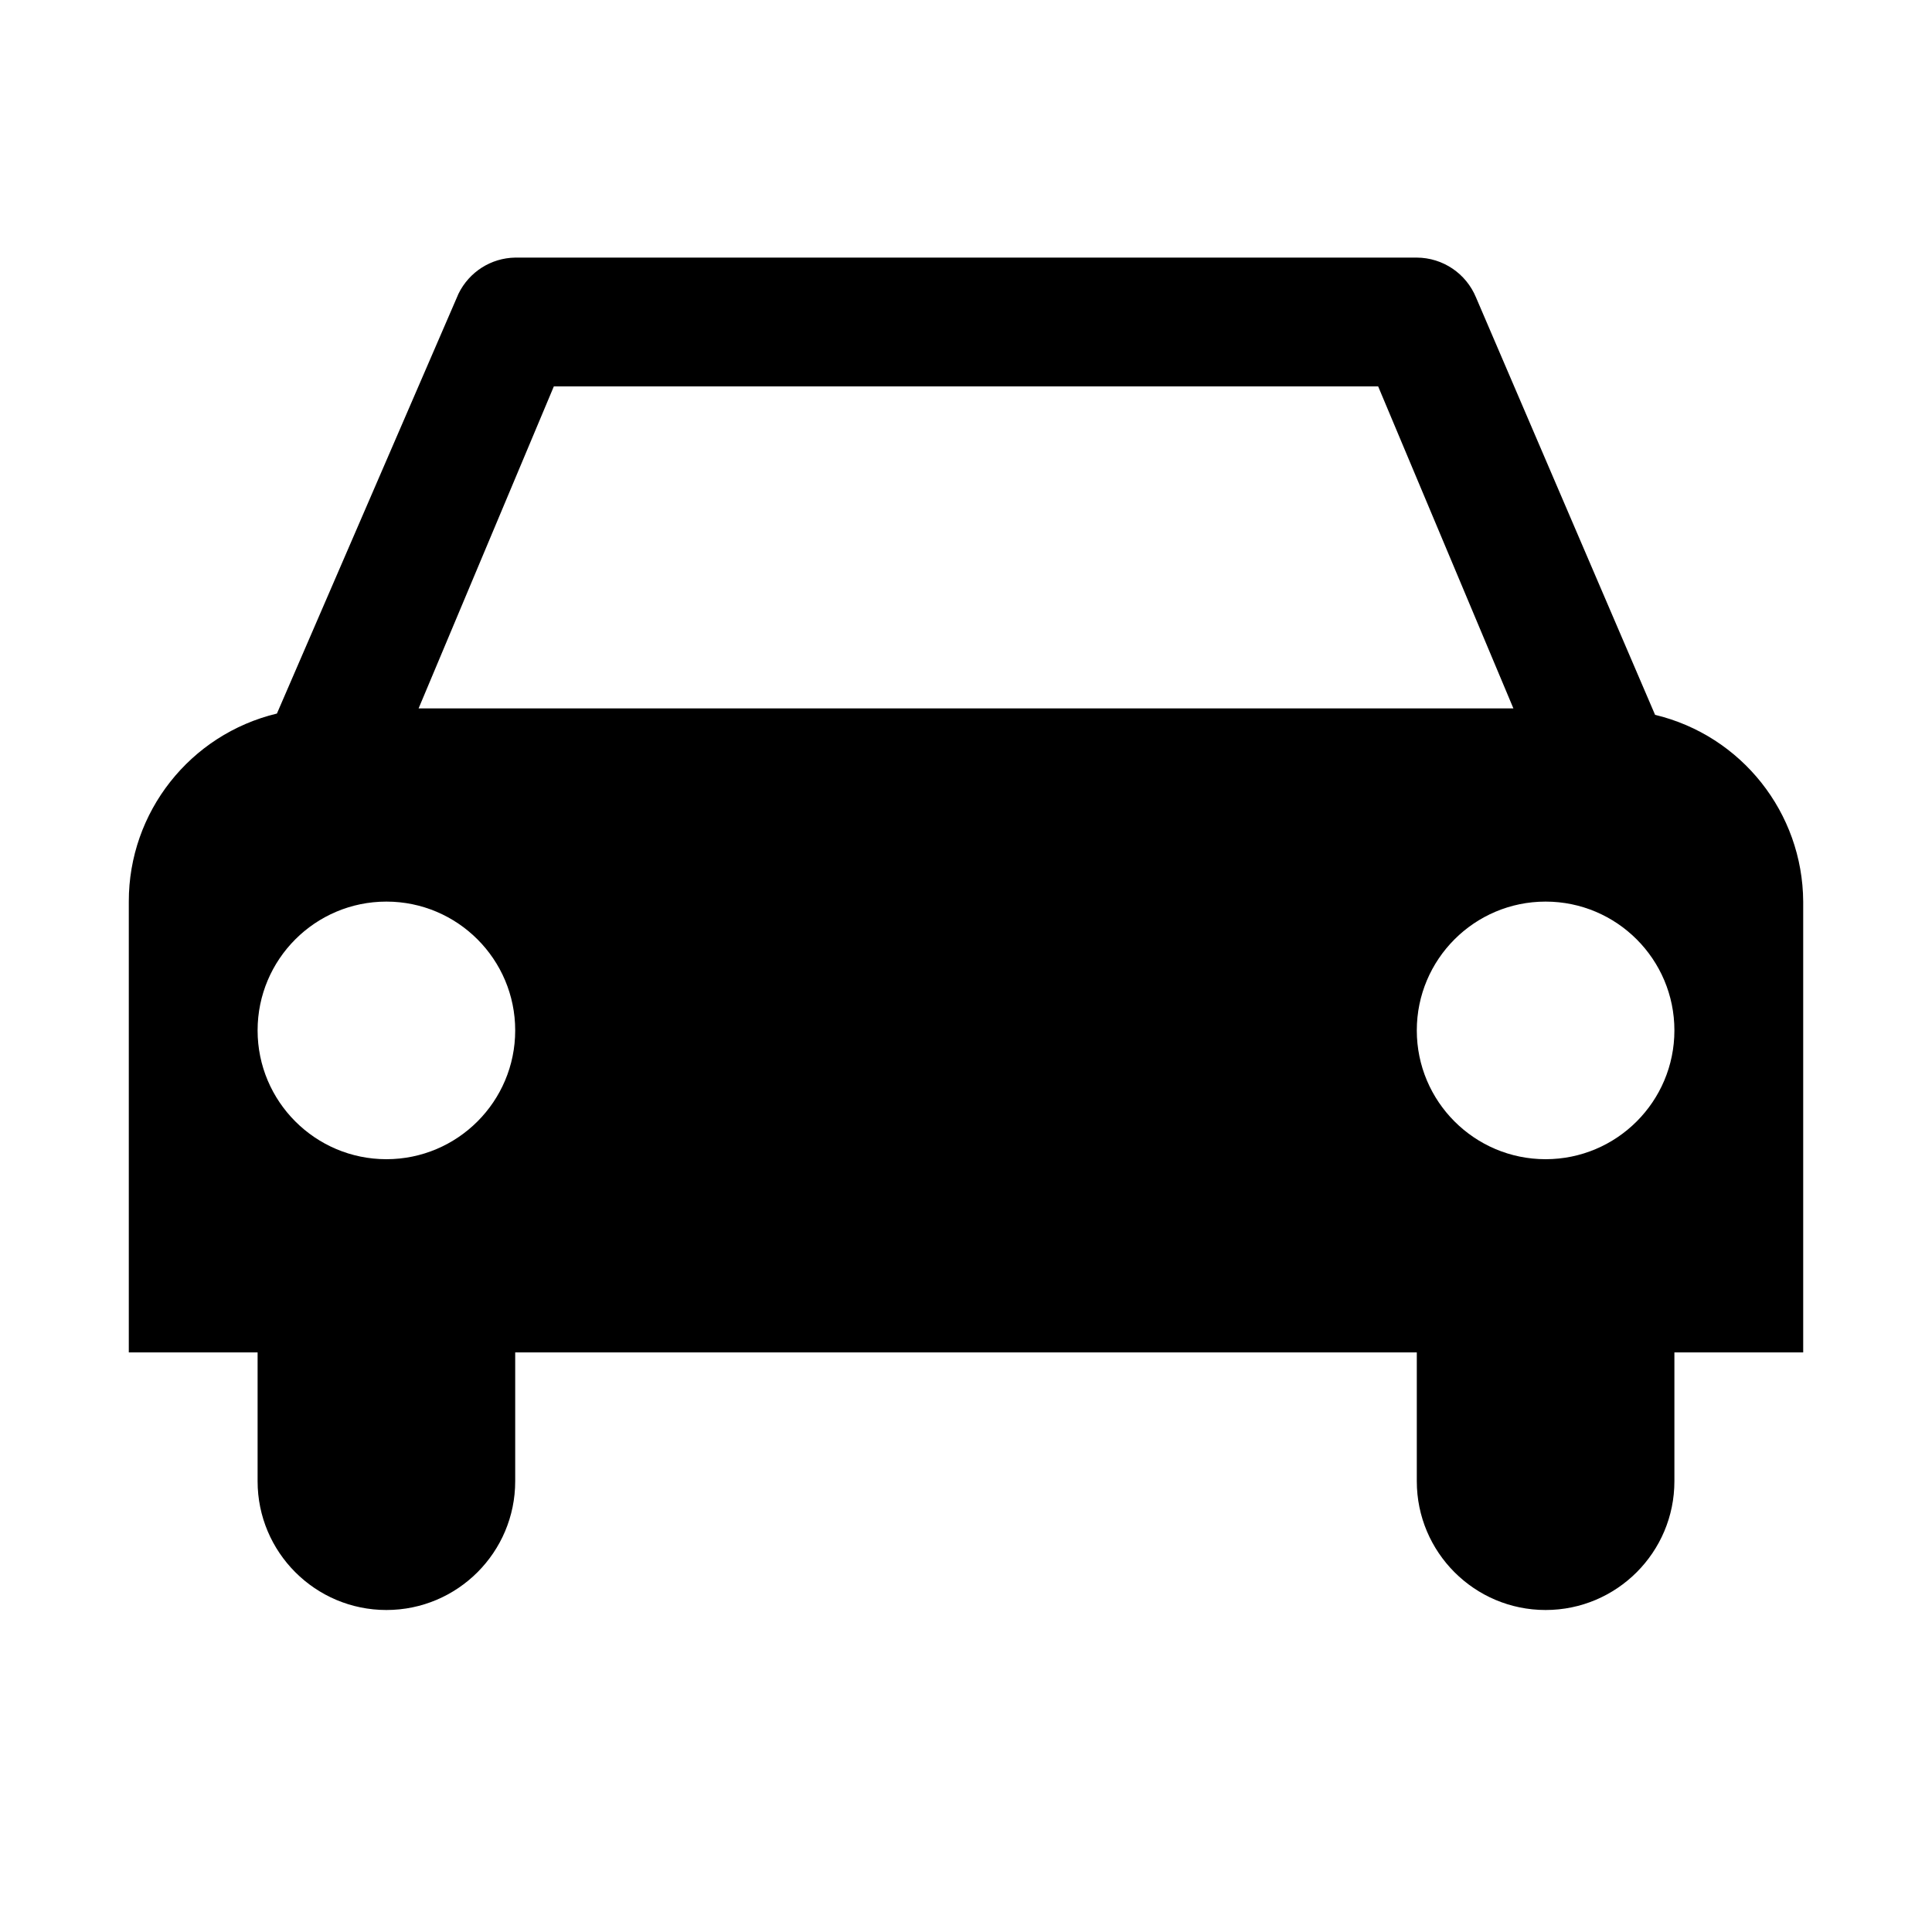
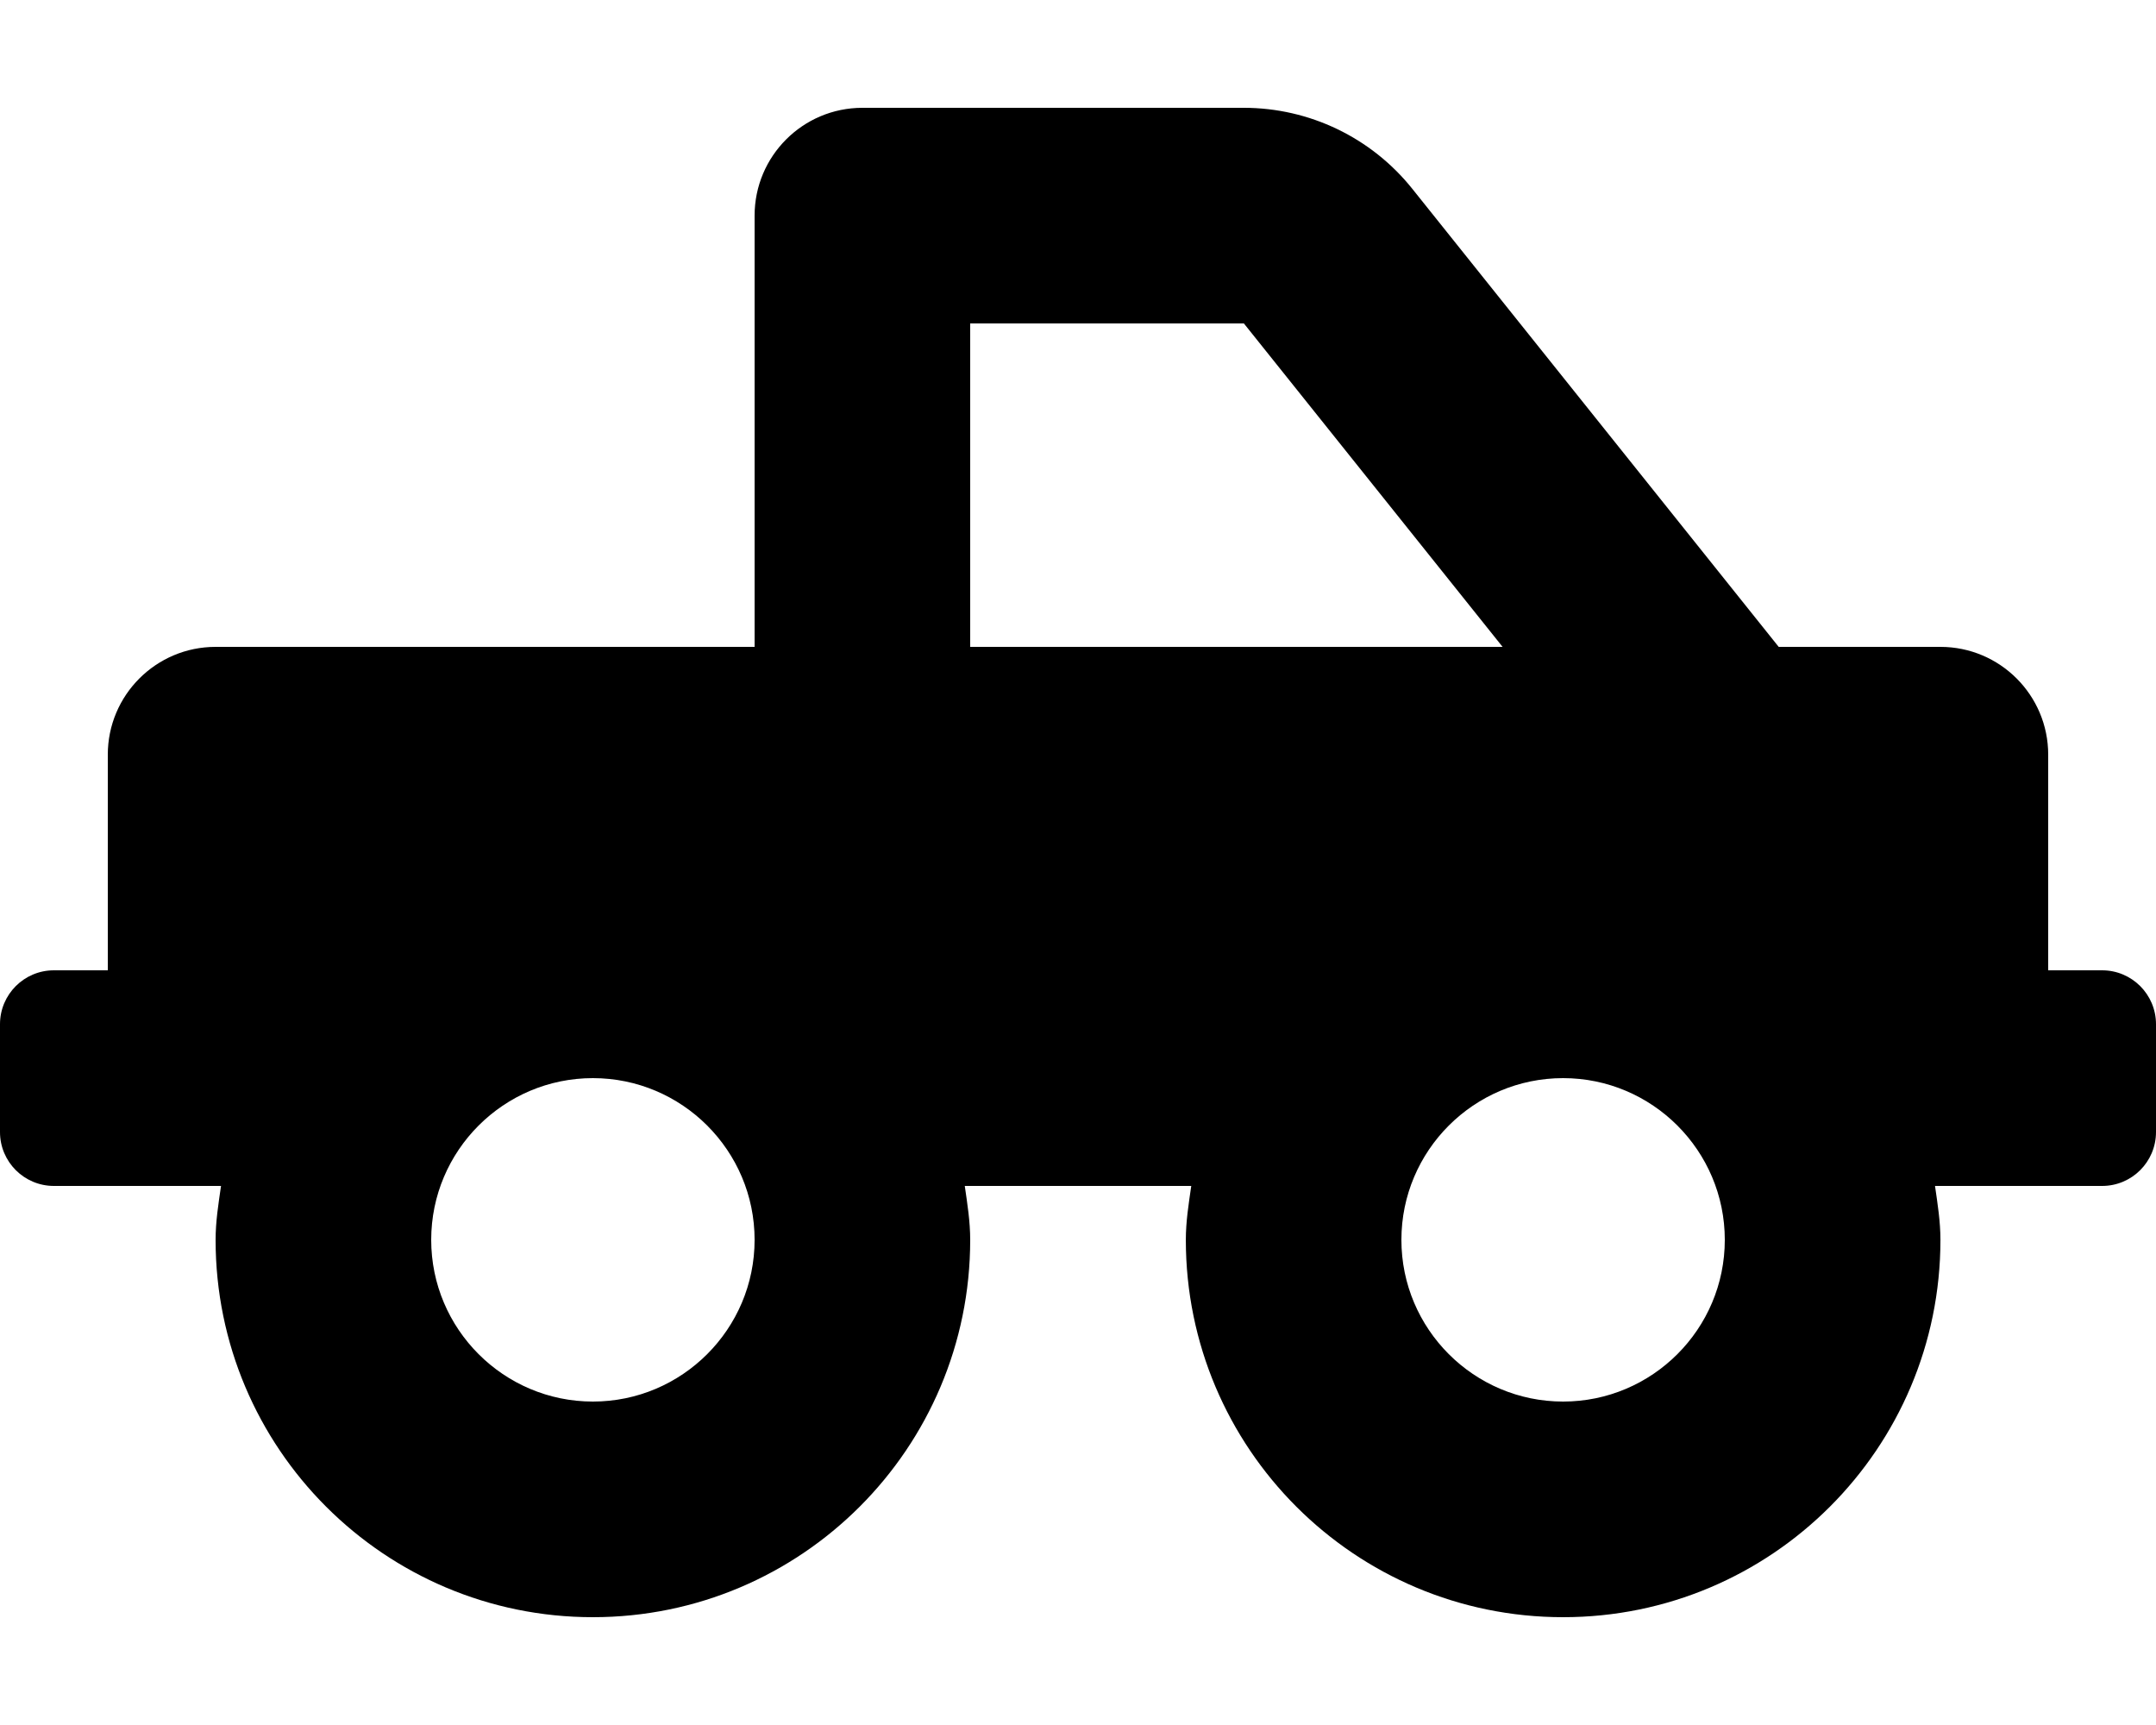
- <svg xmlns="http://www.w3.org/2000/svg" version="1.1" id="car-15" width="15px" height="15px" viewBox="0 0 15 15">
-   <path d="M14,7c-0.004-0.69-0.479-1.289-1.15-1.45l-1.39-3.24l0,0l0,0l0,0C11.383,2.123,11.202,2.001,11,2H4  C3.812,2.003,3.643,2.111,3.56,2.28l0,0l0,0l0,0L2.15,5.54C1.475,5.702,0.999,6.306,1,7v3.5h1v1c0,0.552,0.448,1,1,1  s1-0.448,1-1v-1h7v1c0,0.552,0.448,1,1,1s1-0.448,1-1v-1h1V7z M4.3,3h6.4l1.05,2.5h-8.5L4.3,3z M3,9C2.448,9,2,8.552,2,8  s0.448-1,1-1s1,0.448,1,1S3.552,9,3,9z M12,9c-0.552,0-1-0.448-1-1s0.448-1,1-1s1,0.448,1,1S12.552,9,12,9z" />
+ <svg xmlns="http://www.w3.org/2000/svg" aria-hidden="true" focusable="false" data-prefix="fas" data-icon="truck-pickup" class="svg-inline--fa fa-truck-pickup fa-w-20" role="img" width="20px" height="16px" viewBox="0 0 640 512">
+   <path fill="black" d="M624 288h-16v-64c0-17.67-14.33-32-32-32h-48L419.22 56.02A64.025 64.025 0 0 0 369.24 32H256c-17.67 0-32 14.33-32 32v128H64c-17.67 0-32 14.33-32 32v64H16c-8.84 0-16 7.16-16 16v32c0 8.84 7.16 16 16 16h49.61c-.76 5.27-1.61 10.52-1.61 16 0 61.86 50.14 112 112 112s112-50.14 112-112c0-5.48-.85-10.73-1.61-16h67.23c-.76 5.27-1.61 10.52-1.61 16 0 61.86 50.14 112 112 112s112-50.14 112-112c0-5.48-.85-10.73-1.61-16H624c8.84 0 16-7.16 16-16v-32c0-8.84-7.16-16-16-16zM288 96h81.24l76.8 96H288V96zM176 416c-26.47 0-48-21.53-48-48s21.53-48 48-48 48 21.53 48 48-21.53 48-48 48zm288 0c-26.47 0-48-21.53-48-48s21.53-48 48-48 48 21.53 48 48-21.53 48-48 48z" />
</svg>
